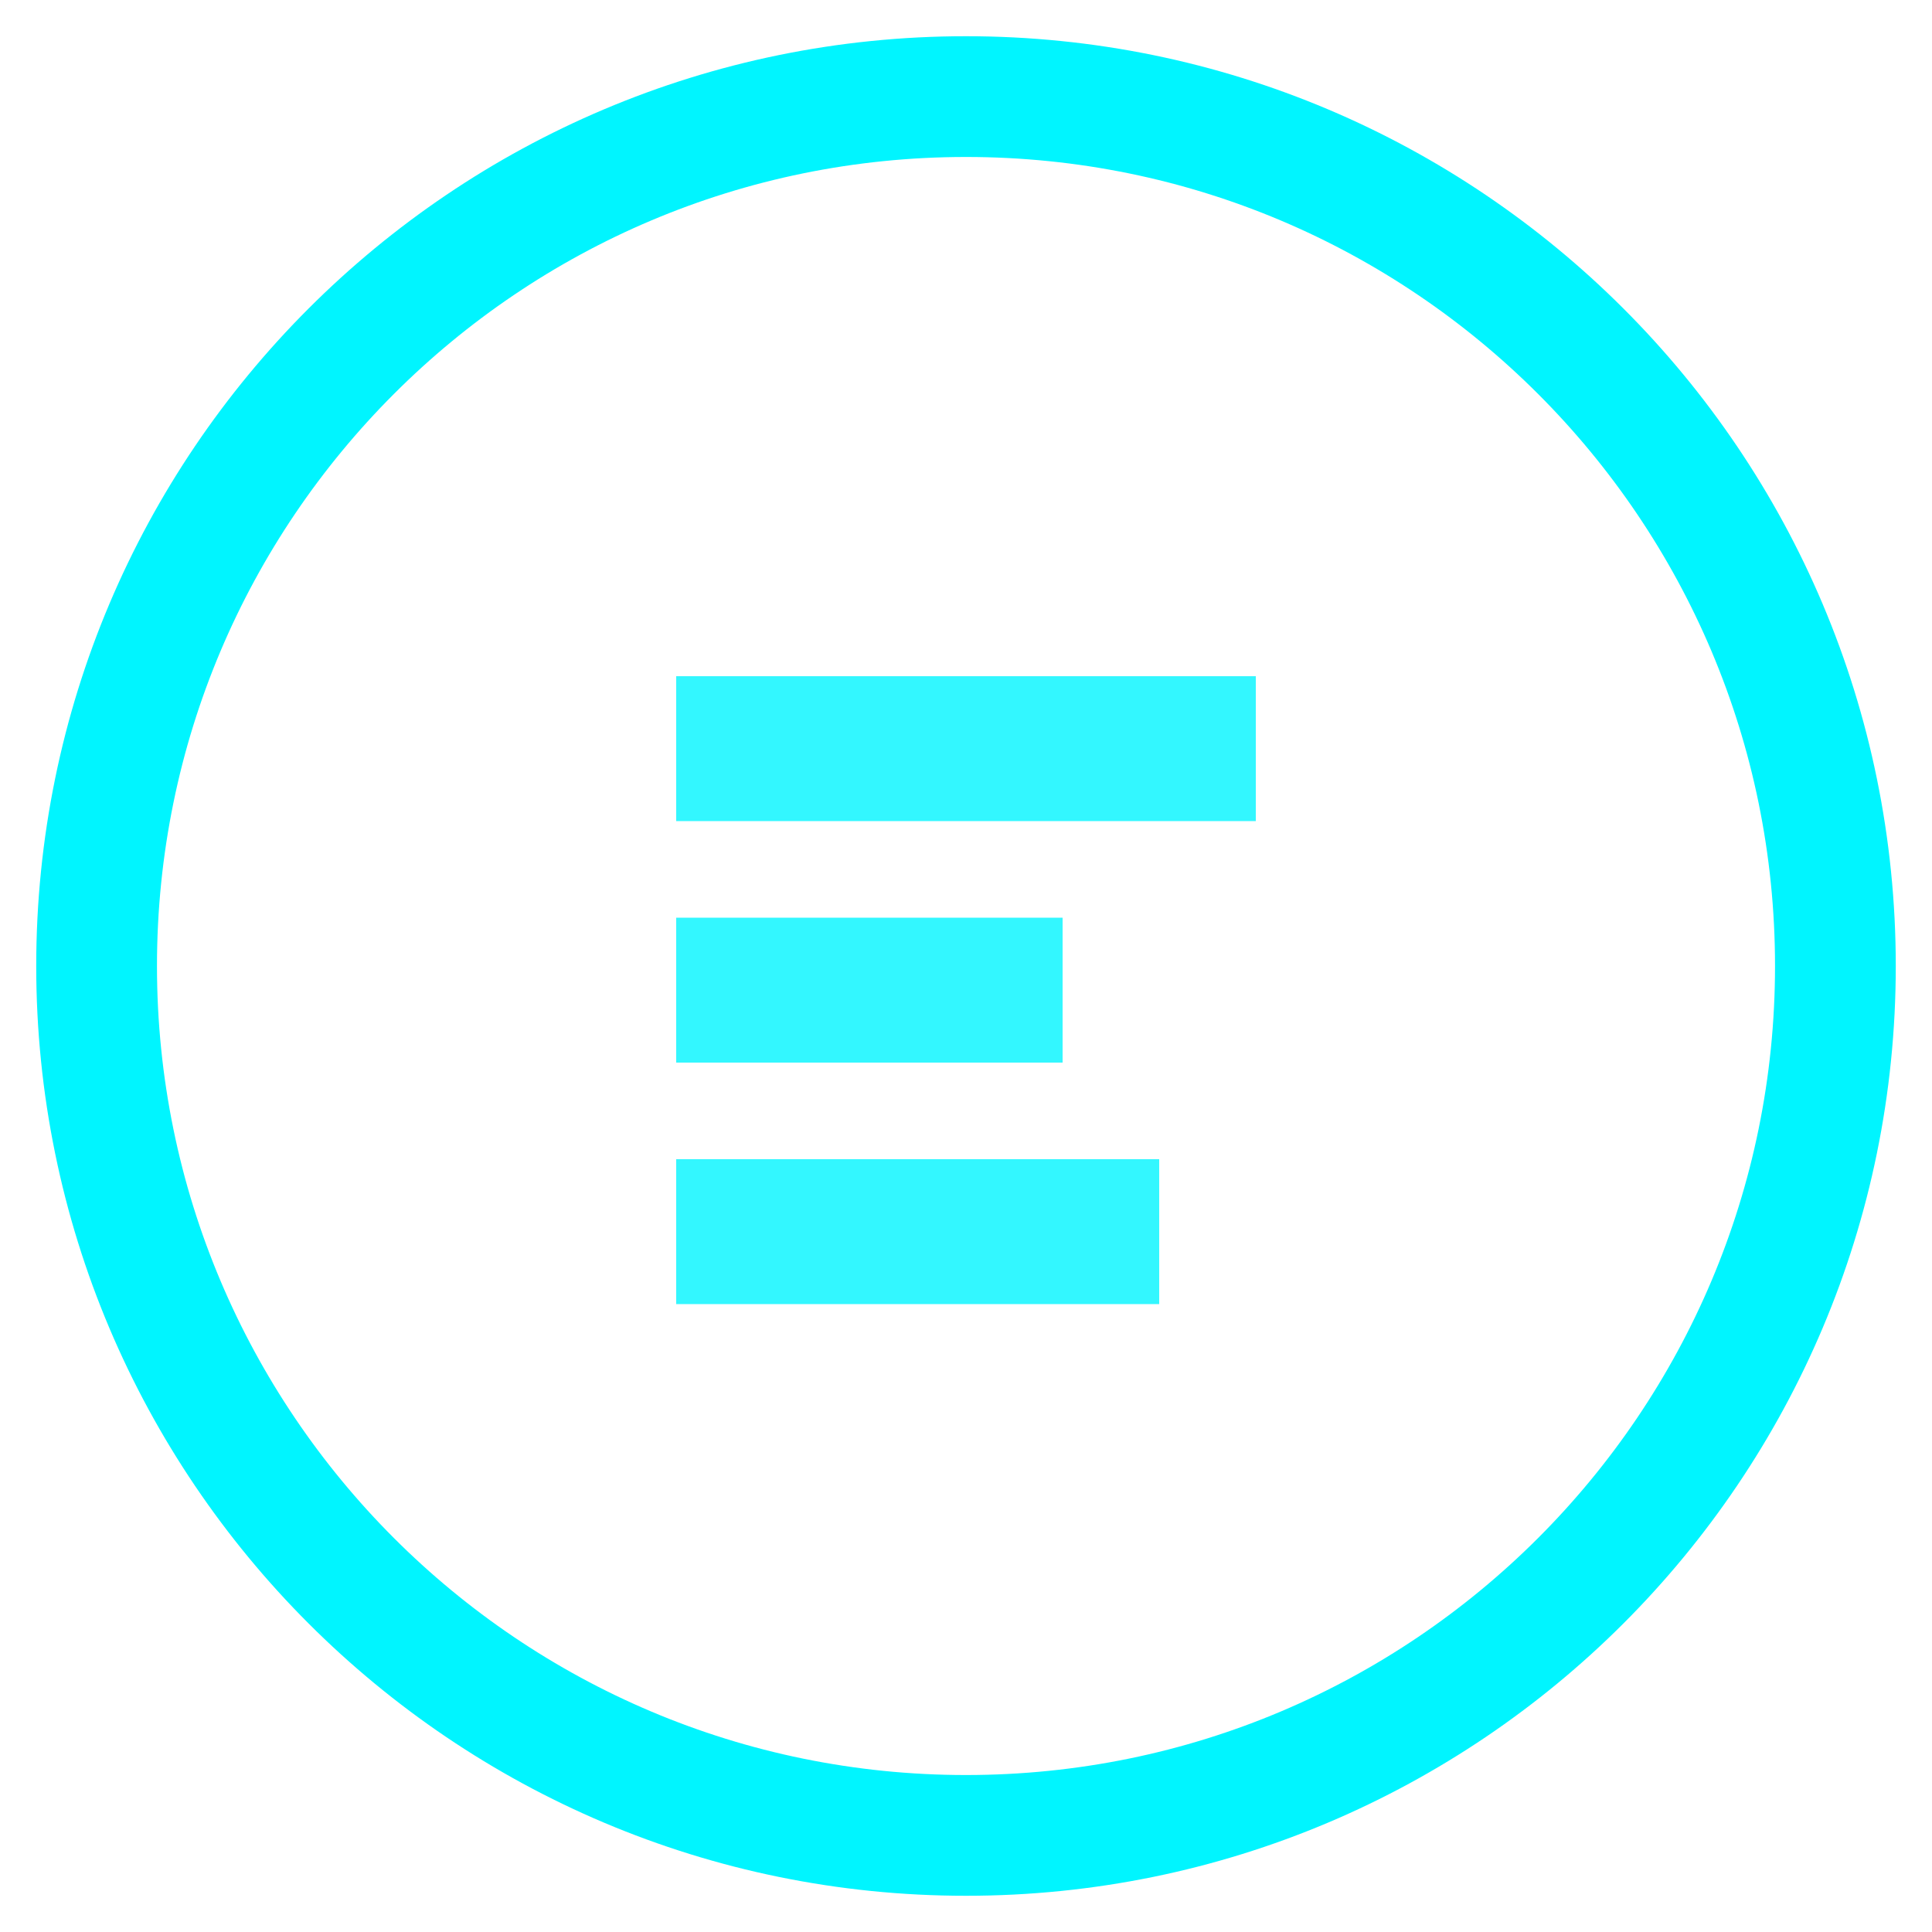
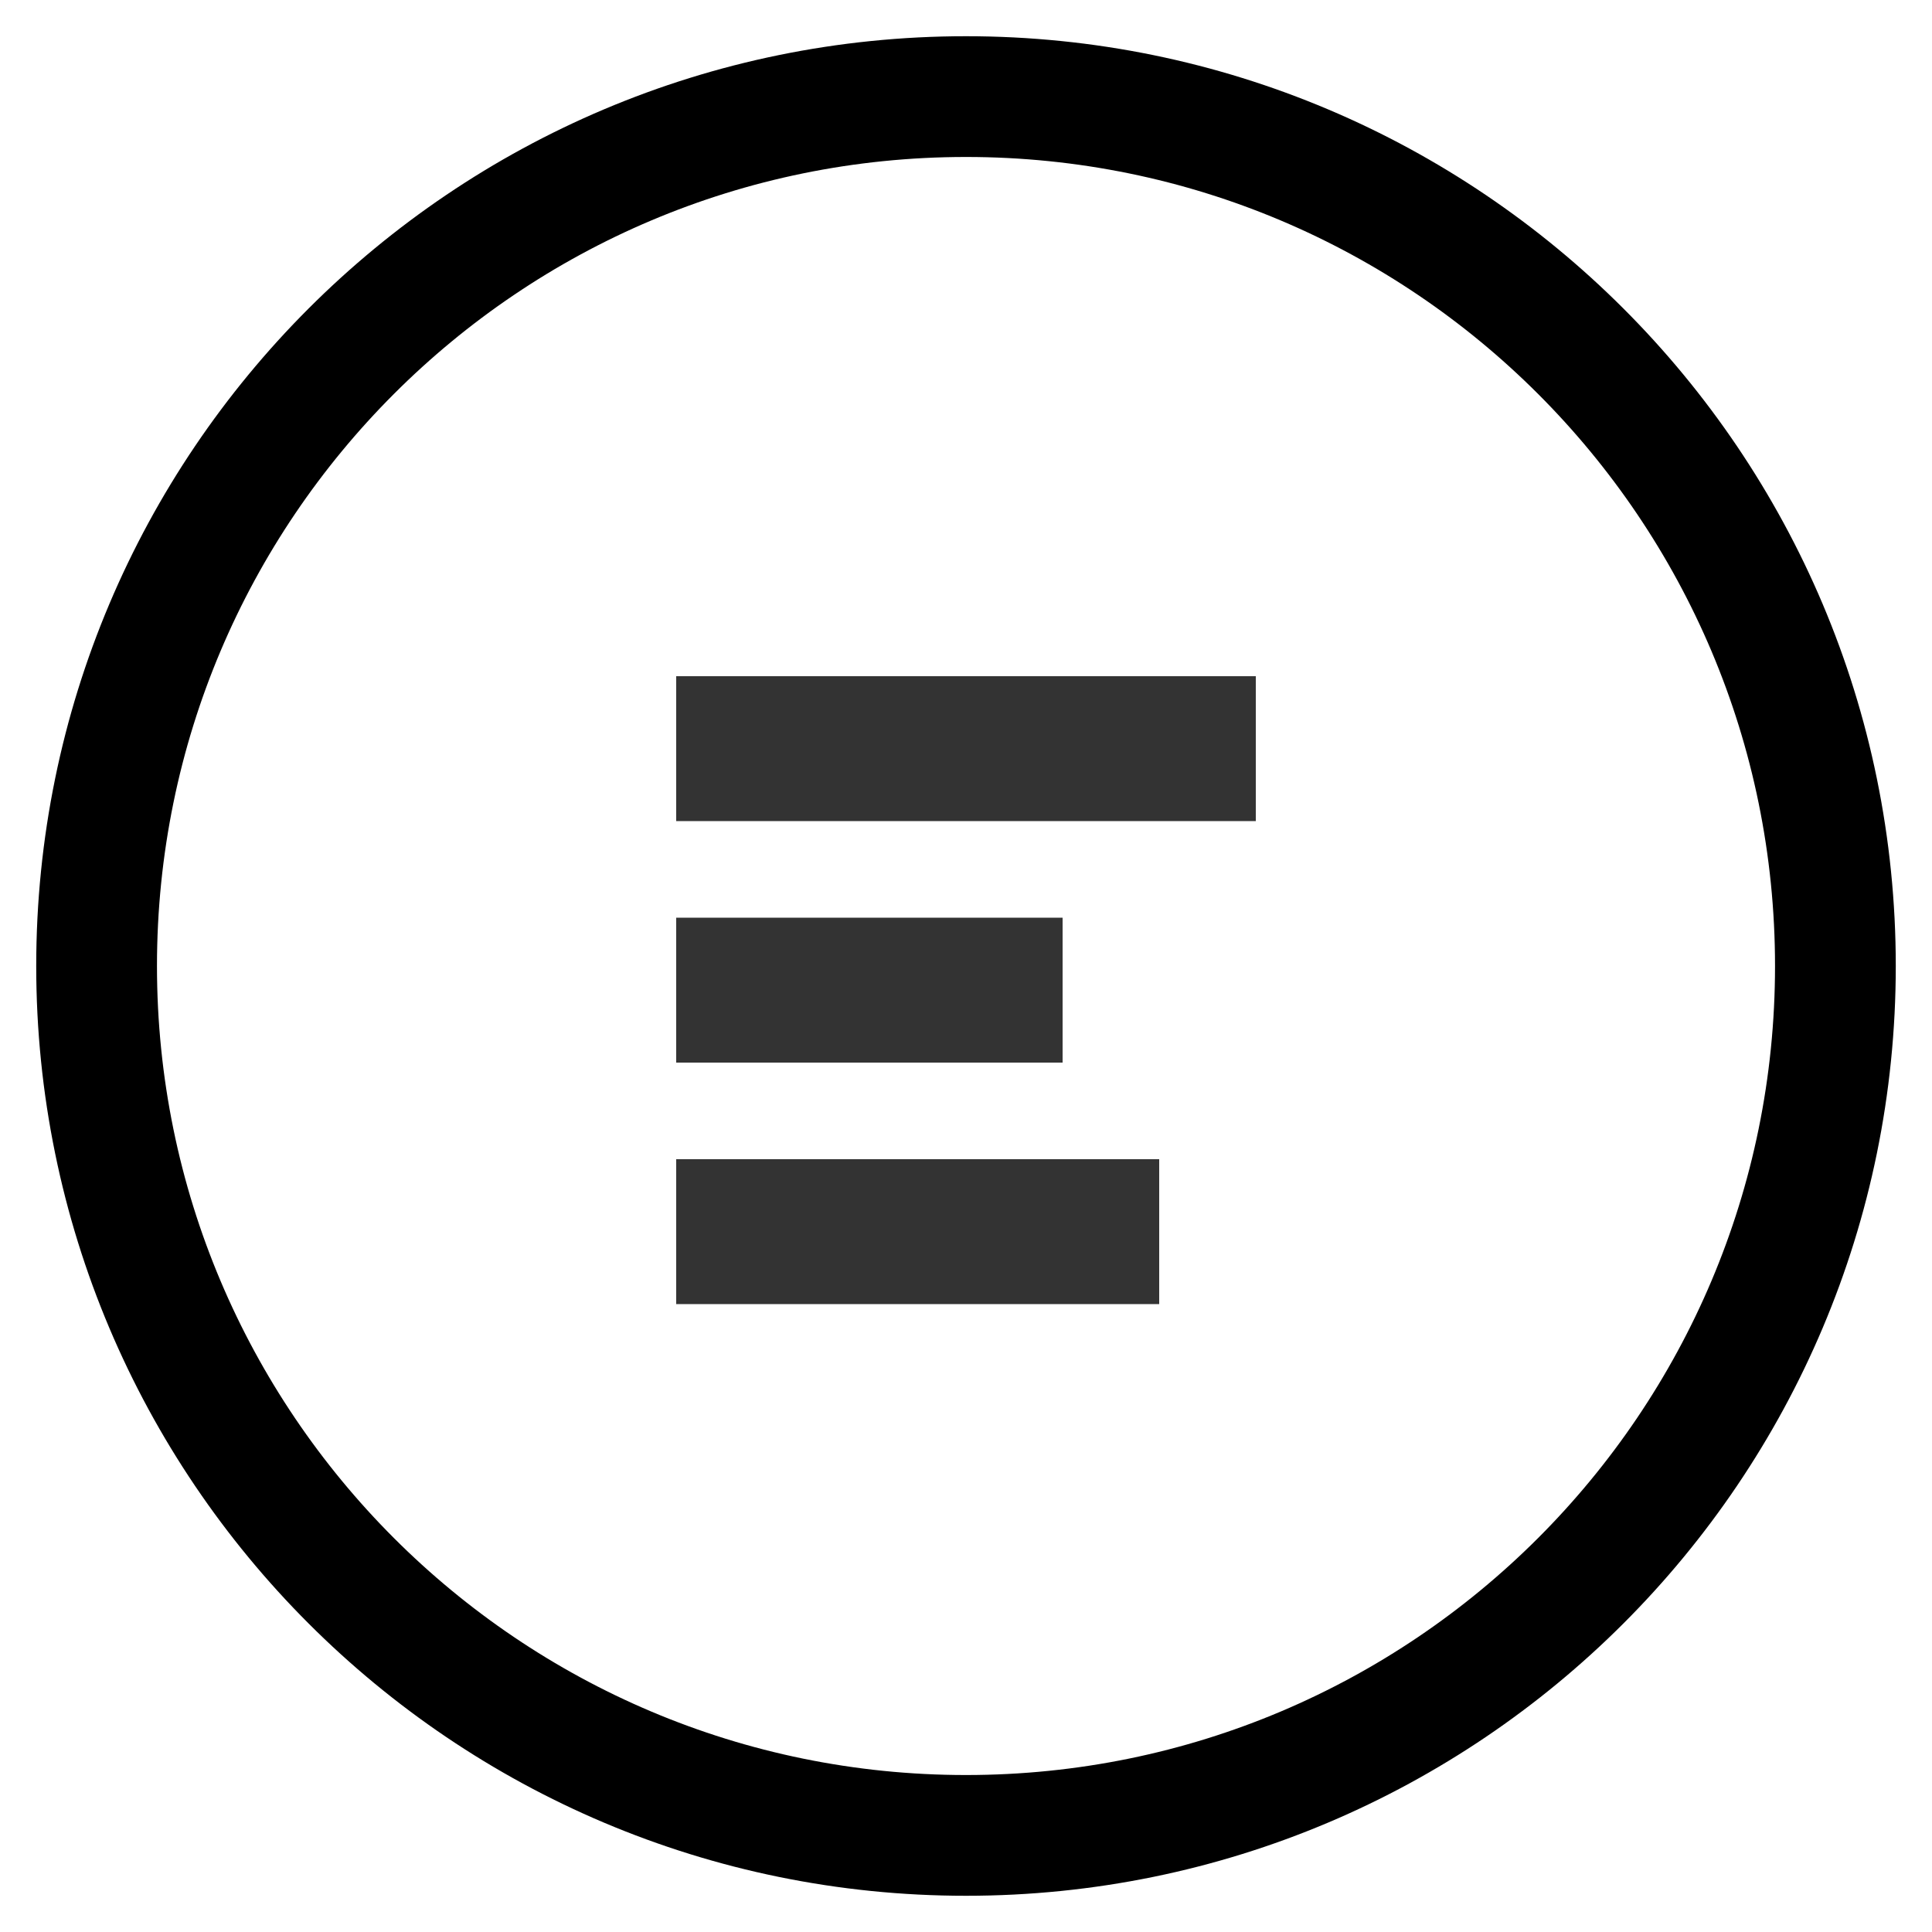
<svg xmlns="http://www.w3.org/2000/svg" viewBox="0 0 40 40" fill="none">
-   <circle cx="20" cy="20" r="18" stroke="#00f5ff" stroke-width="2.5" />
-   <path d="M14 14h12v3H14zm0 5h8v3h-8zm0 5h10v3H14z" fill="#00f5ff" opacity="0.8" />
+   <circle cx="20" cy="20" r="18" stroke="currentColor" stroke-width="2.5" />
+   <path d="M14 14h12v3H14zm0 5h8v3h-8zm0 5h10v3H14z" fill="currentColor" opacity="0.8" />
</svg>
